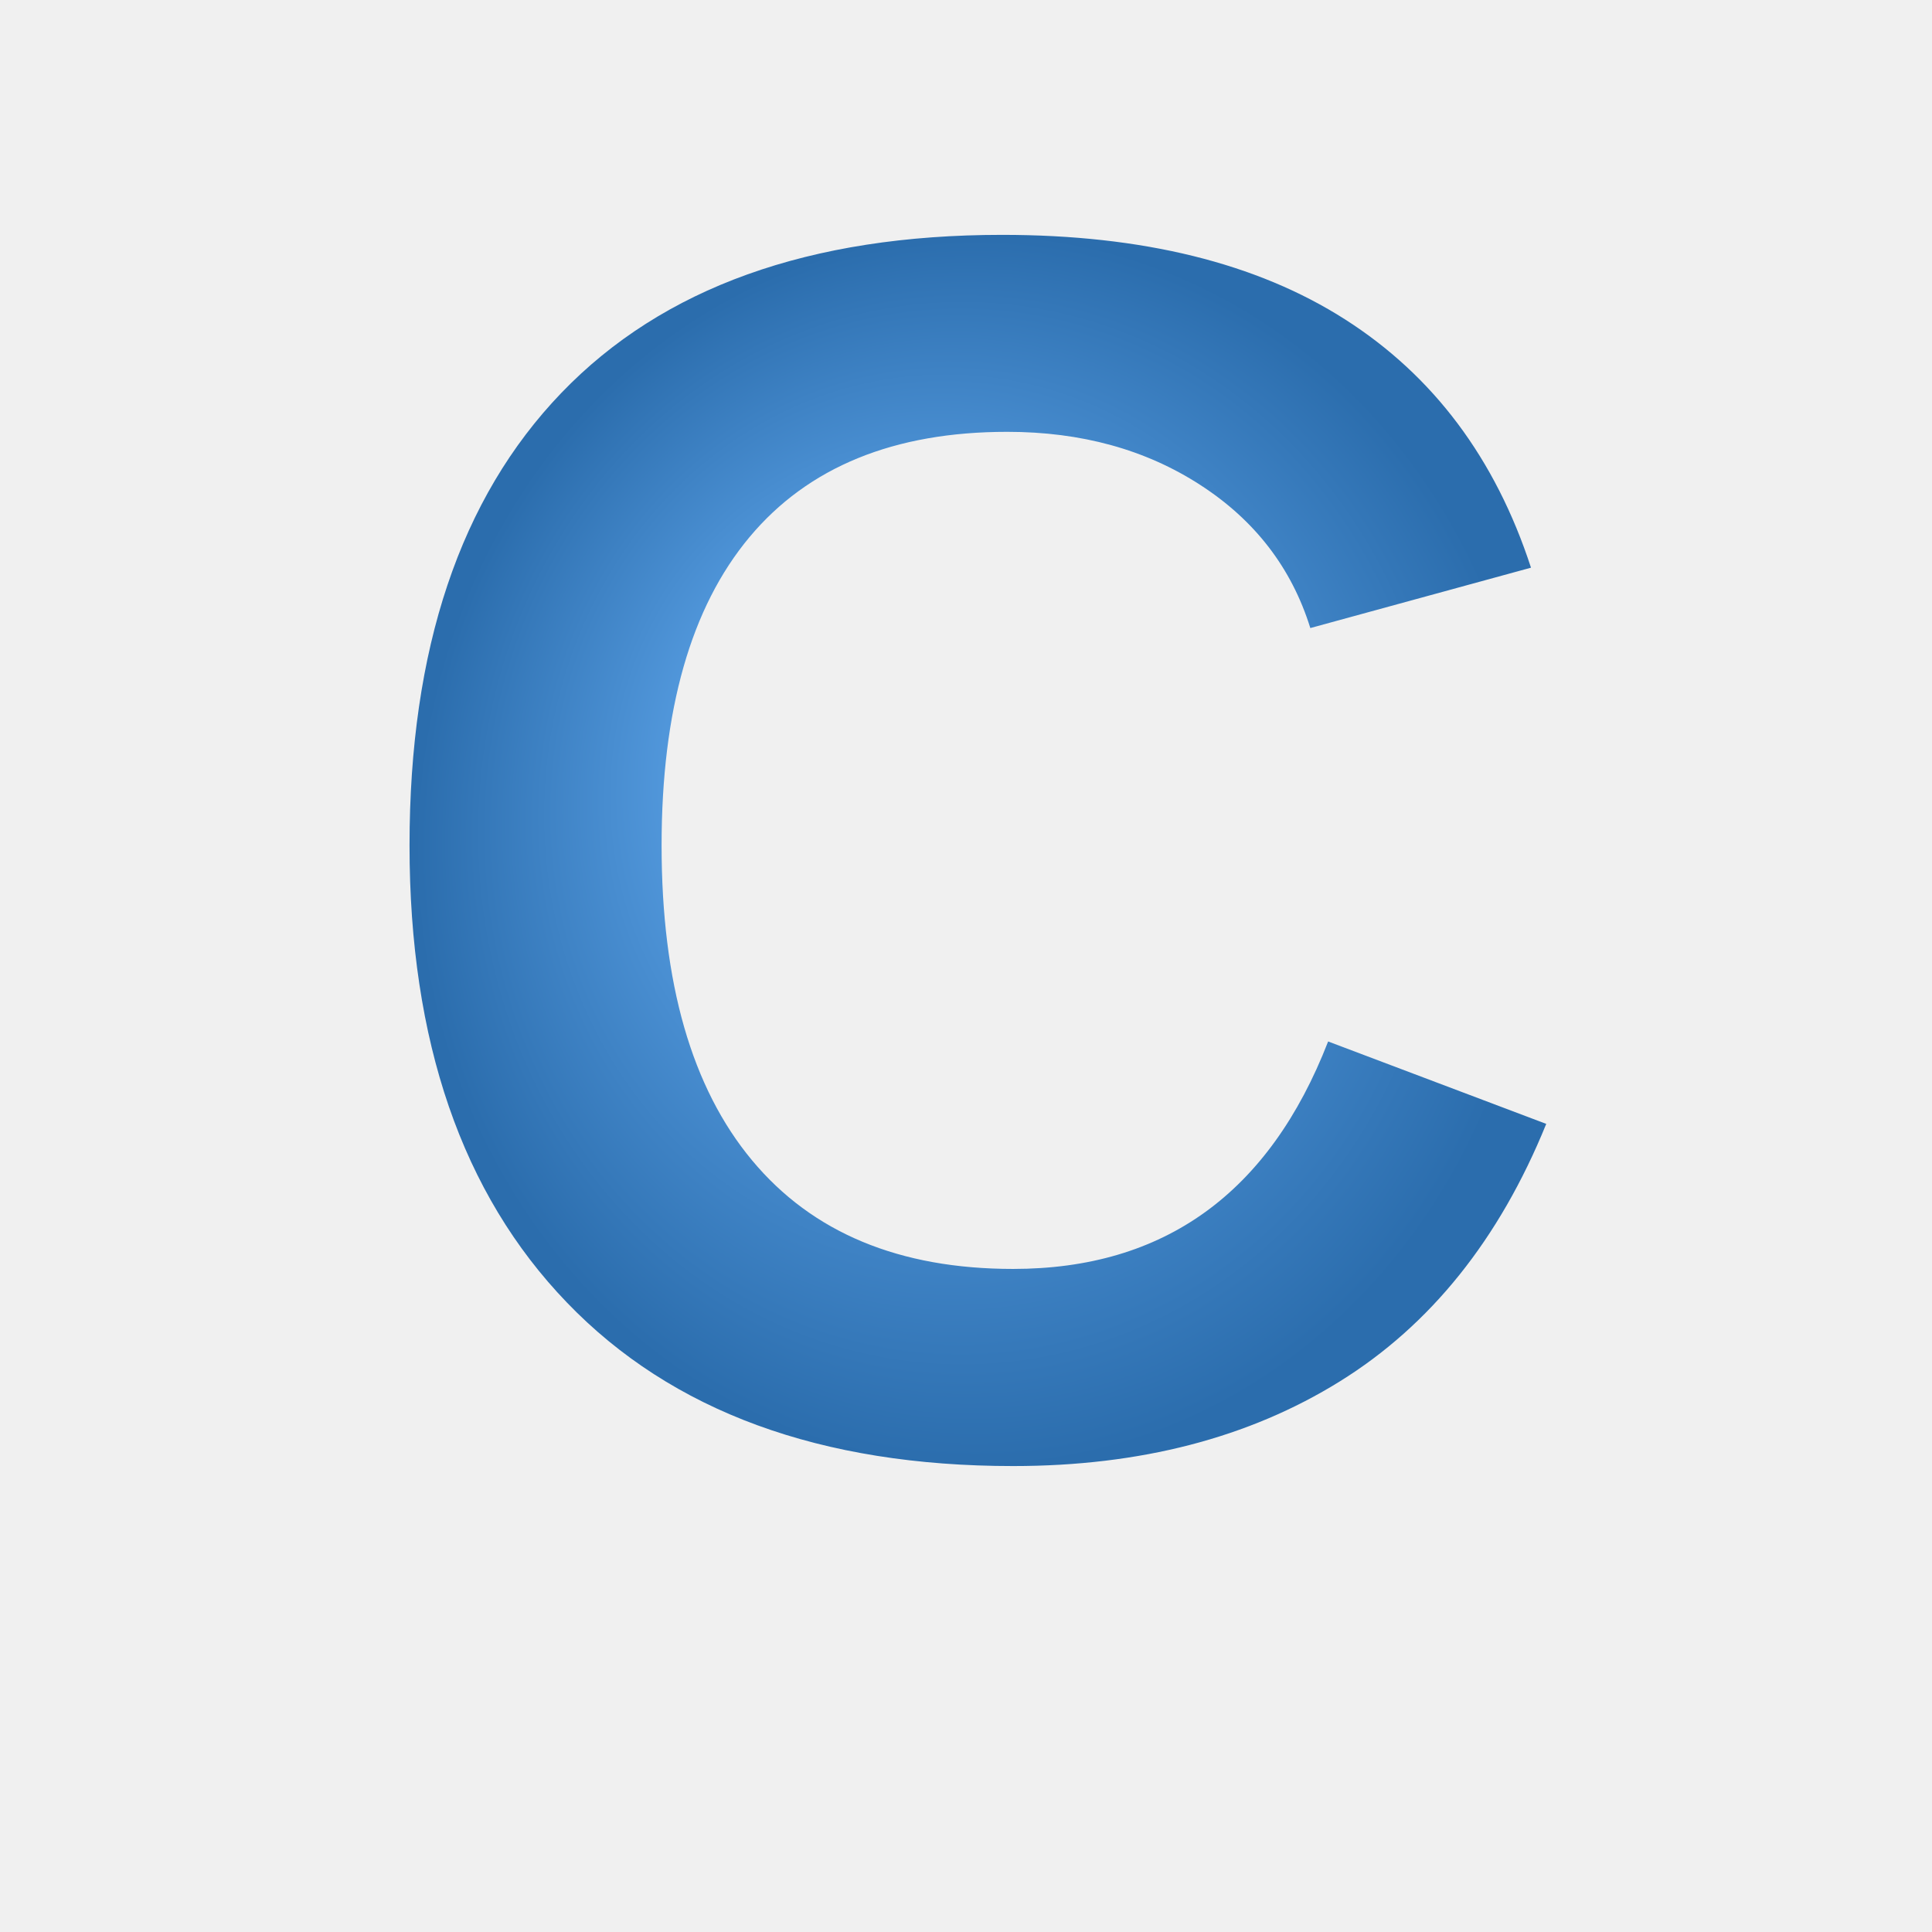
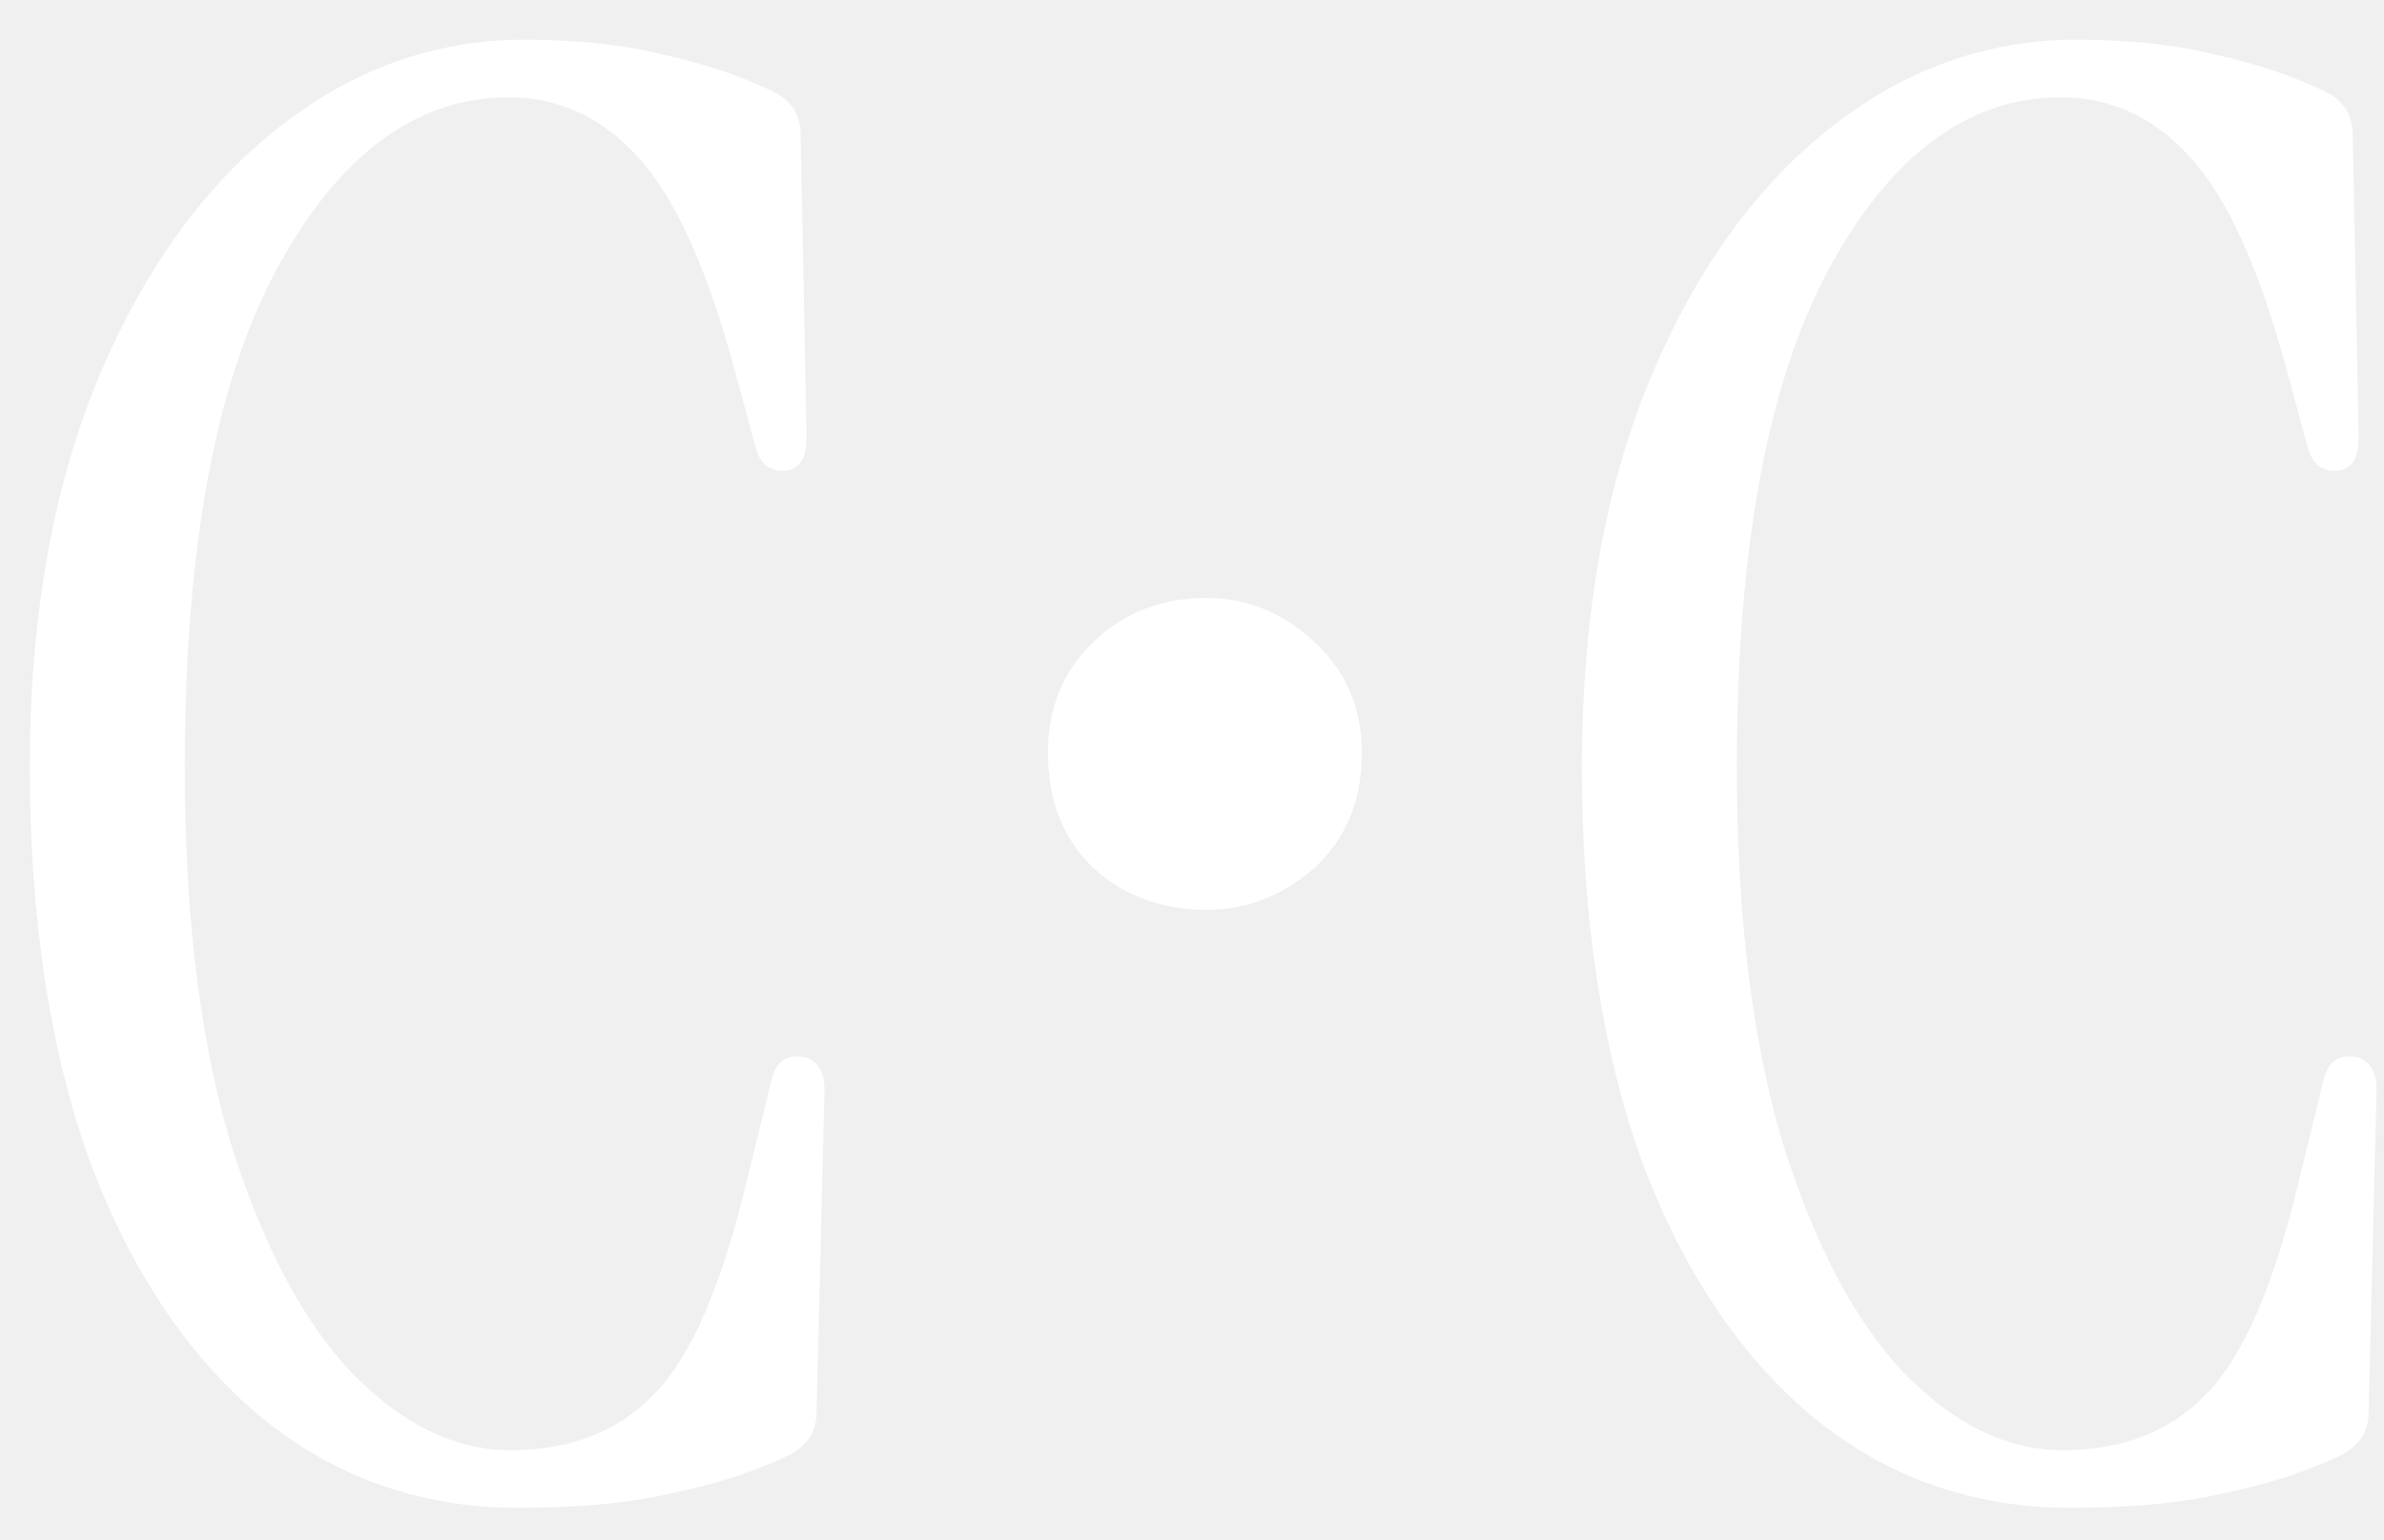
- <svg xmlns="http://www.w3.org/2000/svg" width="200" height="200" viewBox="0 0 200 200">
-   <defs>
-     <radialGradient id="embossGradient" cx="50%" cy="50%" r="50%" fx="40%" fy="40%">
-       <stop offset="0%" style="stop-color:#6fb8ff; stop-opacity:1" />
-       <stop offset="100%" style="stop-color:#2b6dad; stop-opacity:1" />
-     </radialGradient>
-   </defs>
-   <text x="50%" y="75%" text-anchor="middle" font-size="180" font-family="Arial, sans-serif" fill="url(#embossGradient)" style="font-weight:bold;">C</text>
+ <svg xmlns="http://www.w3.org/2000/svg" width="48" height="31" viewBox="0 0 48 31" fill="none">
+   <path d="M10.44 30.36C8.467 30.36 6.733 29.747 5.24 28.52C3.773 27.293 2.627 25.573 1.8 23.36C1 21.12 0.6 18.48 0.6 15.44C0.6 12.507 1.04 9.947 1.92 7.76C2.827 5.547 4.027 3.84 5.52 2.64C7.04 1.413 8.72 0.8 10.56 0.8C11.653 0.8 12.613 0.907 13.44 1.12C14.267 1.307 15 1.56 15.64 1.88C15.96 2.067 16.12 2.347 16.12 2.72L16.24 8.8C16.24 9.253 16.08 9.48 15.76 9.48C15.467 9.48 15.28 9.307 15.2 8.96L14.8 7.48C14.24 5.4 13.587 3.96 12.84 3.16C12.12 2.36 11.253 1.96 10.24 1.96C8.373 1.96 6.813 3.12 5.56 5.44C4.333 7.733 3.72 11.067 3.72 15.44C3.72 18.427 4.027 20.947 4.64 23C5.28 25.053 6.093 26.6 7.08 27.64C8.093 28.68 9.16 29.2 10.28 29.2C11.48 29.2 12.44 28.827 13.16 28.08C13.907 27.333 14.533 25.893 15.04 23.76L15.52 21.8C15.6 21.4 15.813 21.227 16.16 21.28C16.453 21.333 16.6 21.56 16.6 21.96L16.44 28.44C16.44 28.813 16.267 29.093 15.92 29.28C15.28 29.6 14.52 29.853 13.64 30.04C12.787 30.253 11.72 30.36 10.44 30.36ZM24.299 18.32C23.392 18.32 22.632 18.04 22.019 17.48C21.405 16.893 21.099 16.12 21.099 15.16C21.099 14.253 21.405 13.507 22.019 12.92C22.632 12.333 23.392 12.04 24.299 12.04C25.099 12.04 25.819 12.333 26.459 12.92C27.099 13.507 27.419 14.253 27.419 15.16C27.419 16.12 27.099 16.893 26.459 17.48C25.819 18.04 25.099 18.32 24.299 18.32ZM41.69 30.36C39.717 30.36 37.983 29.747 36.49 28.52C35.023 27.293 33.877 25.573 33.05 23.36C32.25 21.12 31.85 18.48 31.85 15.44C31.85 12.507 32.29 9.947 33.17 7.76C34.077 5.547 35.277 3.84 36.77 2.64C38.29 1.413 39.97 0.8 41.81 0.8C42.903 0.8 43.863 0.907 44.69 1.12C45.517 1.307 46.25 1.56 46.89 1.88C47.21 2.067 47.37 2.347 47.37 2.72L47.49 8.8C47.49 9.253 47.33 9.48 47.01 9.48C46.717 9.48 46.53 9.307 46.45 8.96L46.05 7.48C45.49 5.4 44.837 3.96 44.09 3.16C43.37 2.36 42.503 1.96 41.49 1.96C39.623 1.96 38.063 3.12 36.81 5.44C35.583 7.733 34.97 11.067 34.97 15.44C34.97 18.427 35.277 20.947 35.89 23C36.53 25.053 37.343 26.6 38.33 27.64C39.343 28.68 40.41 29.2 41.53 29.2C42.73 29.2 43.69 28.827 44.41 28.08C45.157 27.333 45.783 25.893 46.29 23.76L46.77 21.8C46.85 21.4 47.063 21.227 47.41 21.28C47.703 21.333 47.85 21.56 47.85 21.96L47.69 28.44C47.69 28.813 47.517 29.093 47.17 29.28C46.53 29.6 45.77 29.853 44.89 30.04C44.037 30.253 42.97 30.36 41.69 30.36Z" fill="white" />
</svg>
